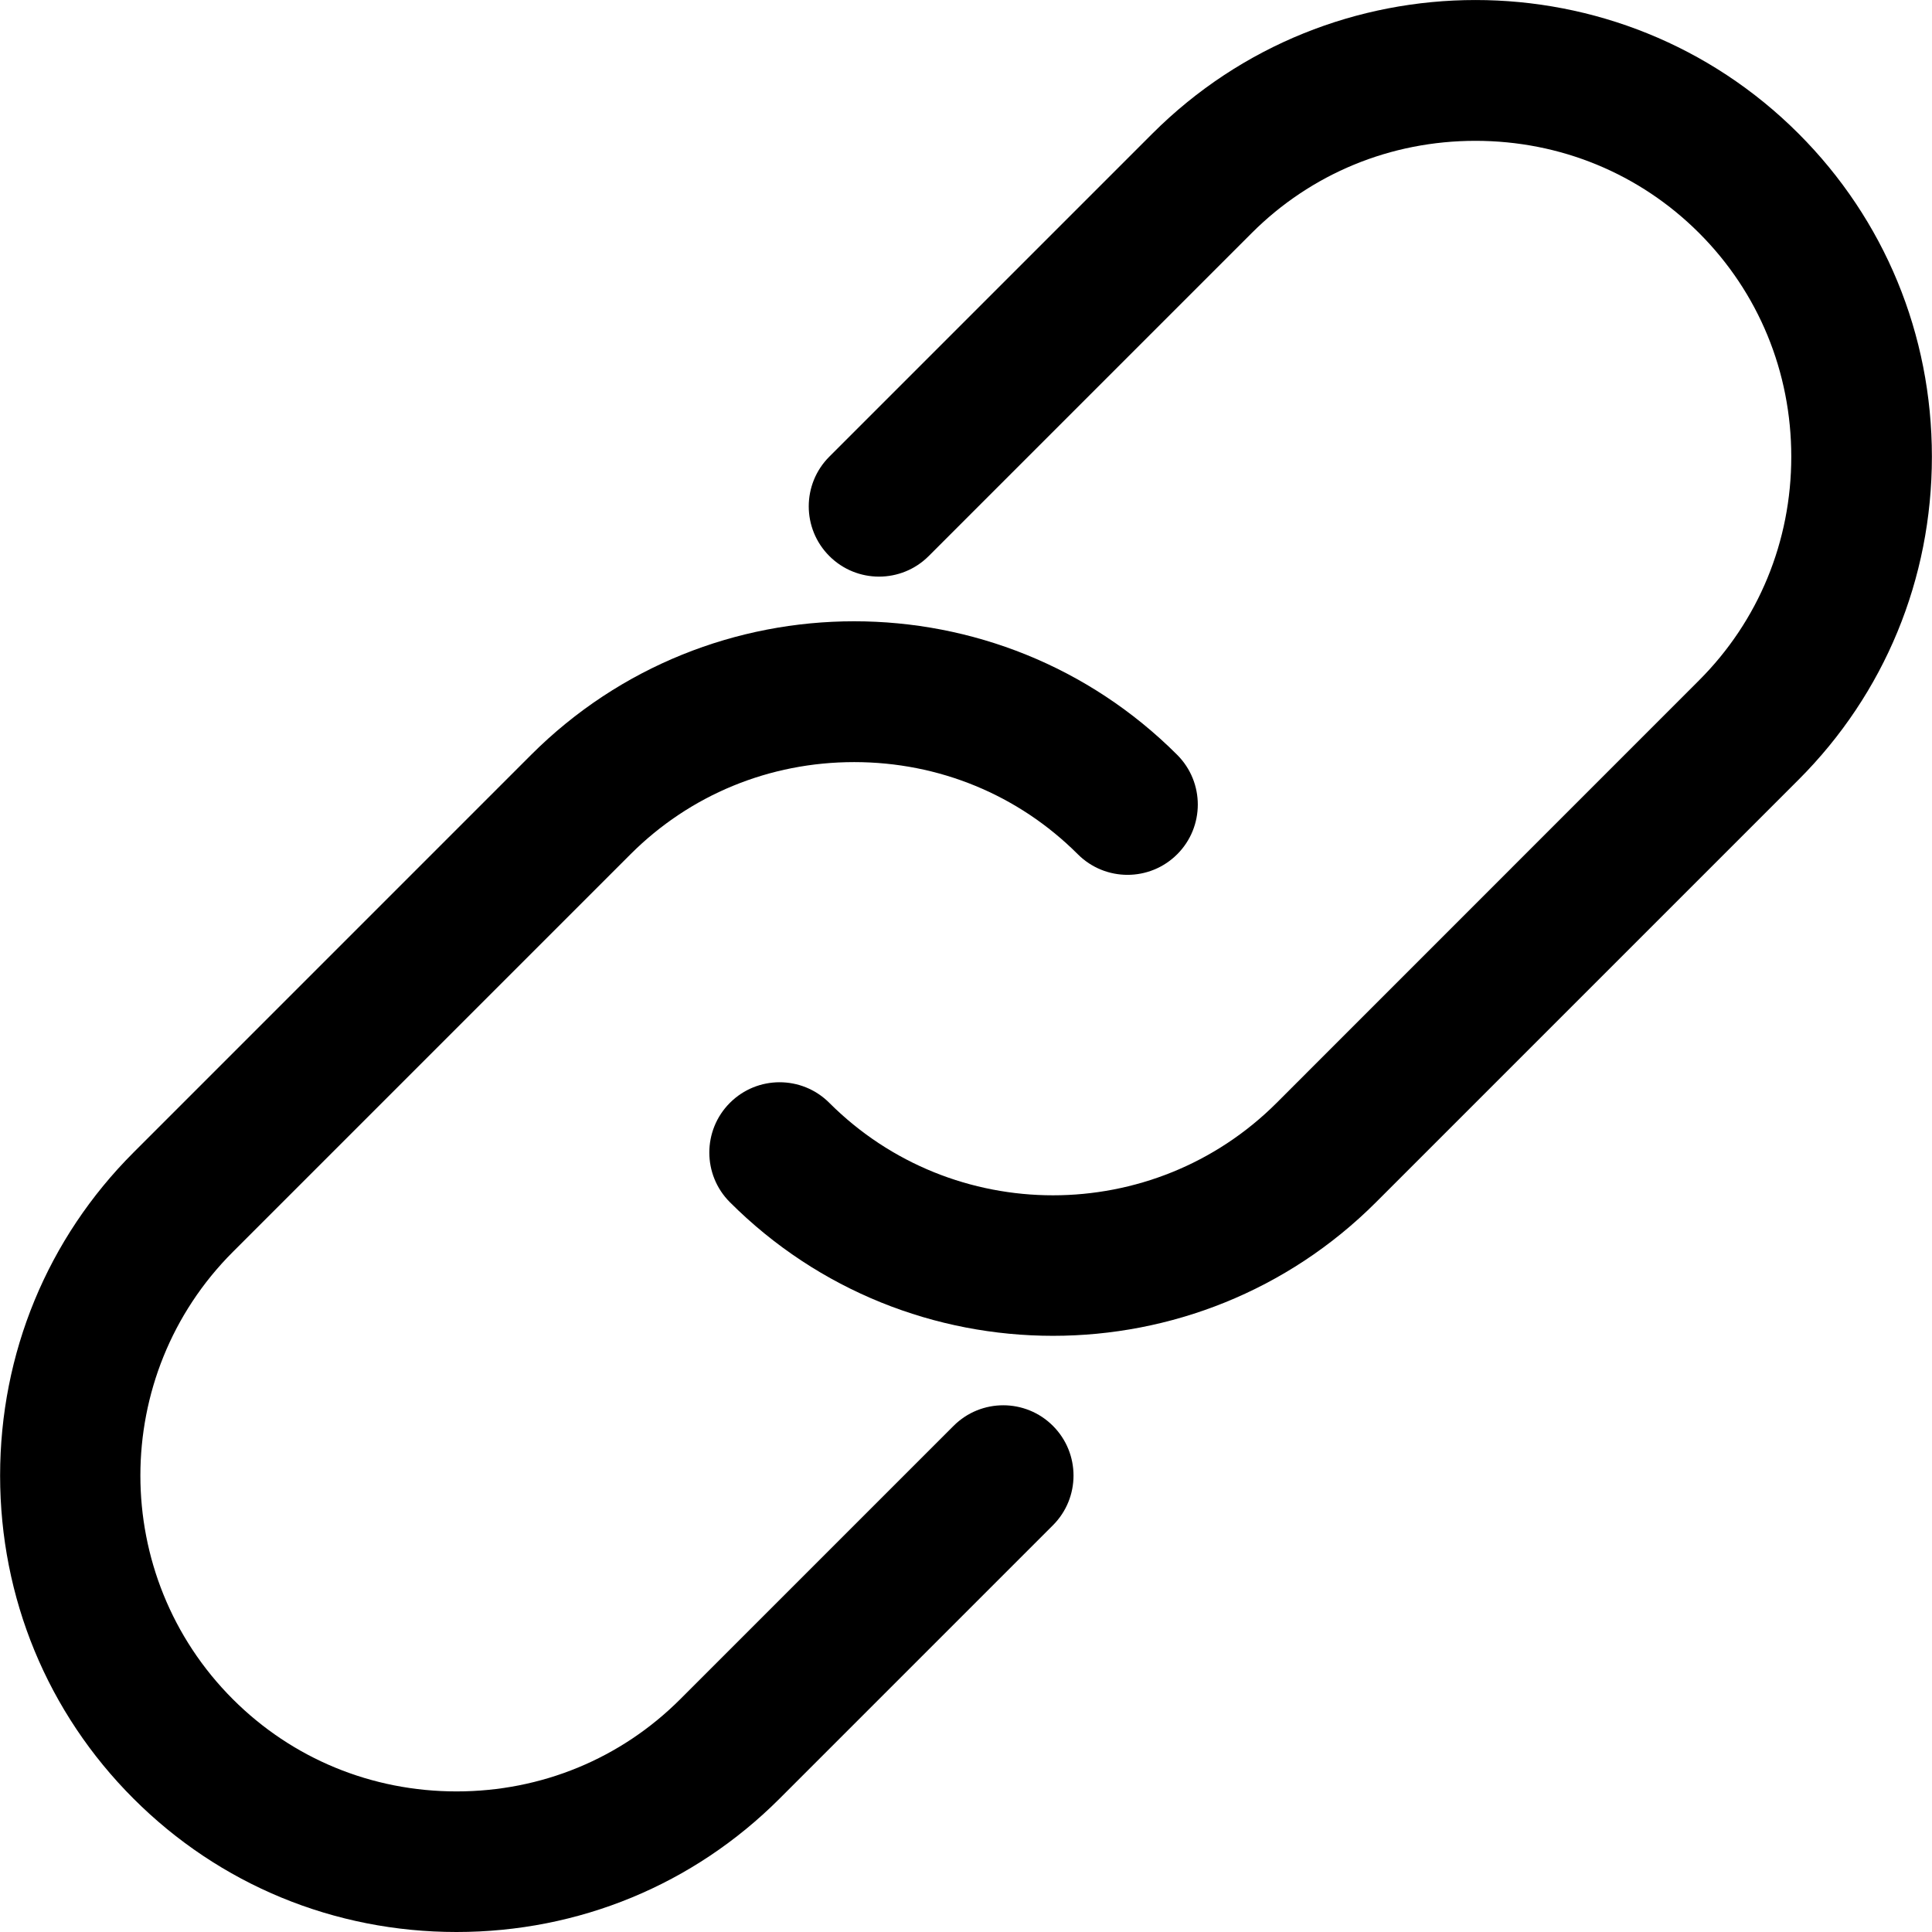
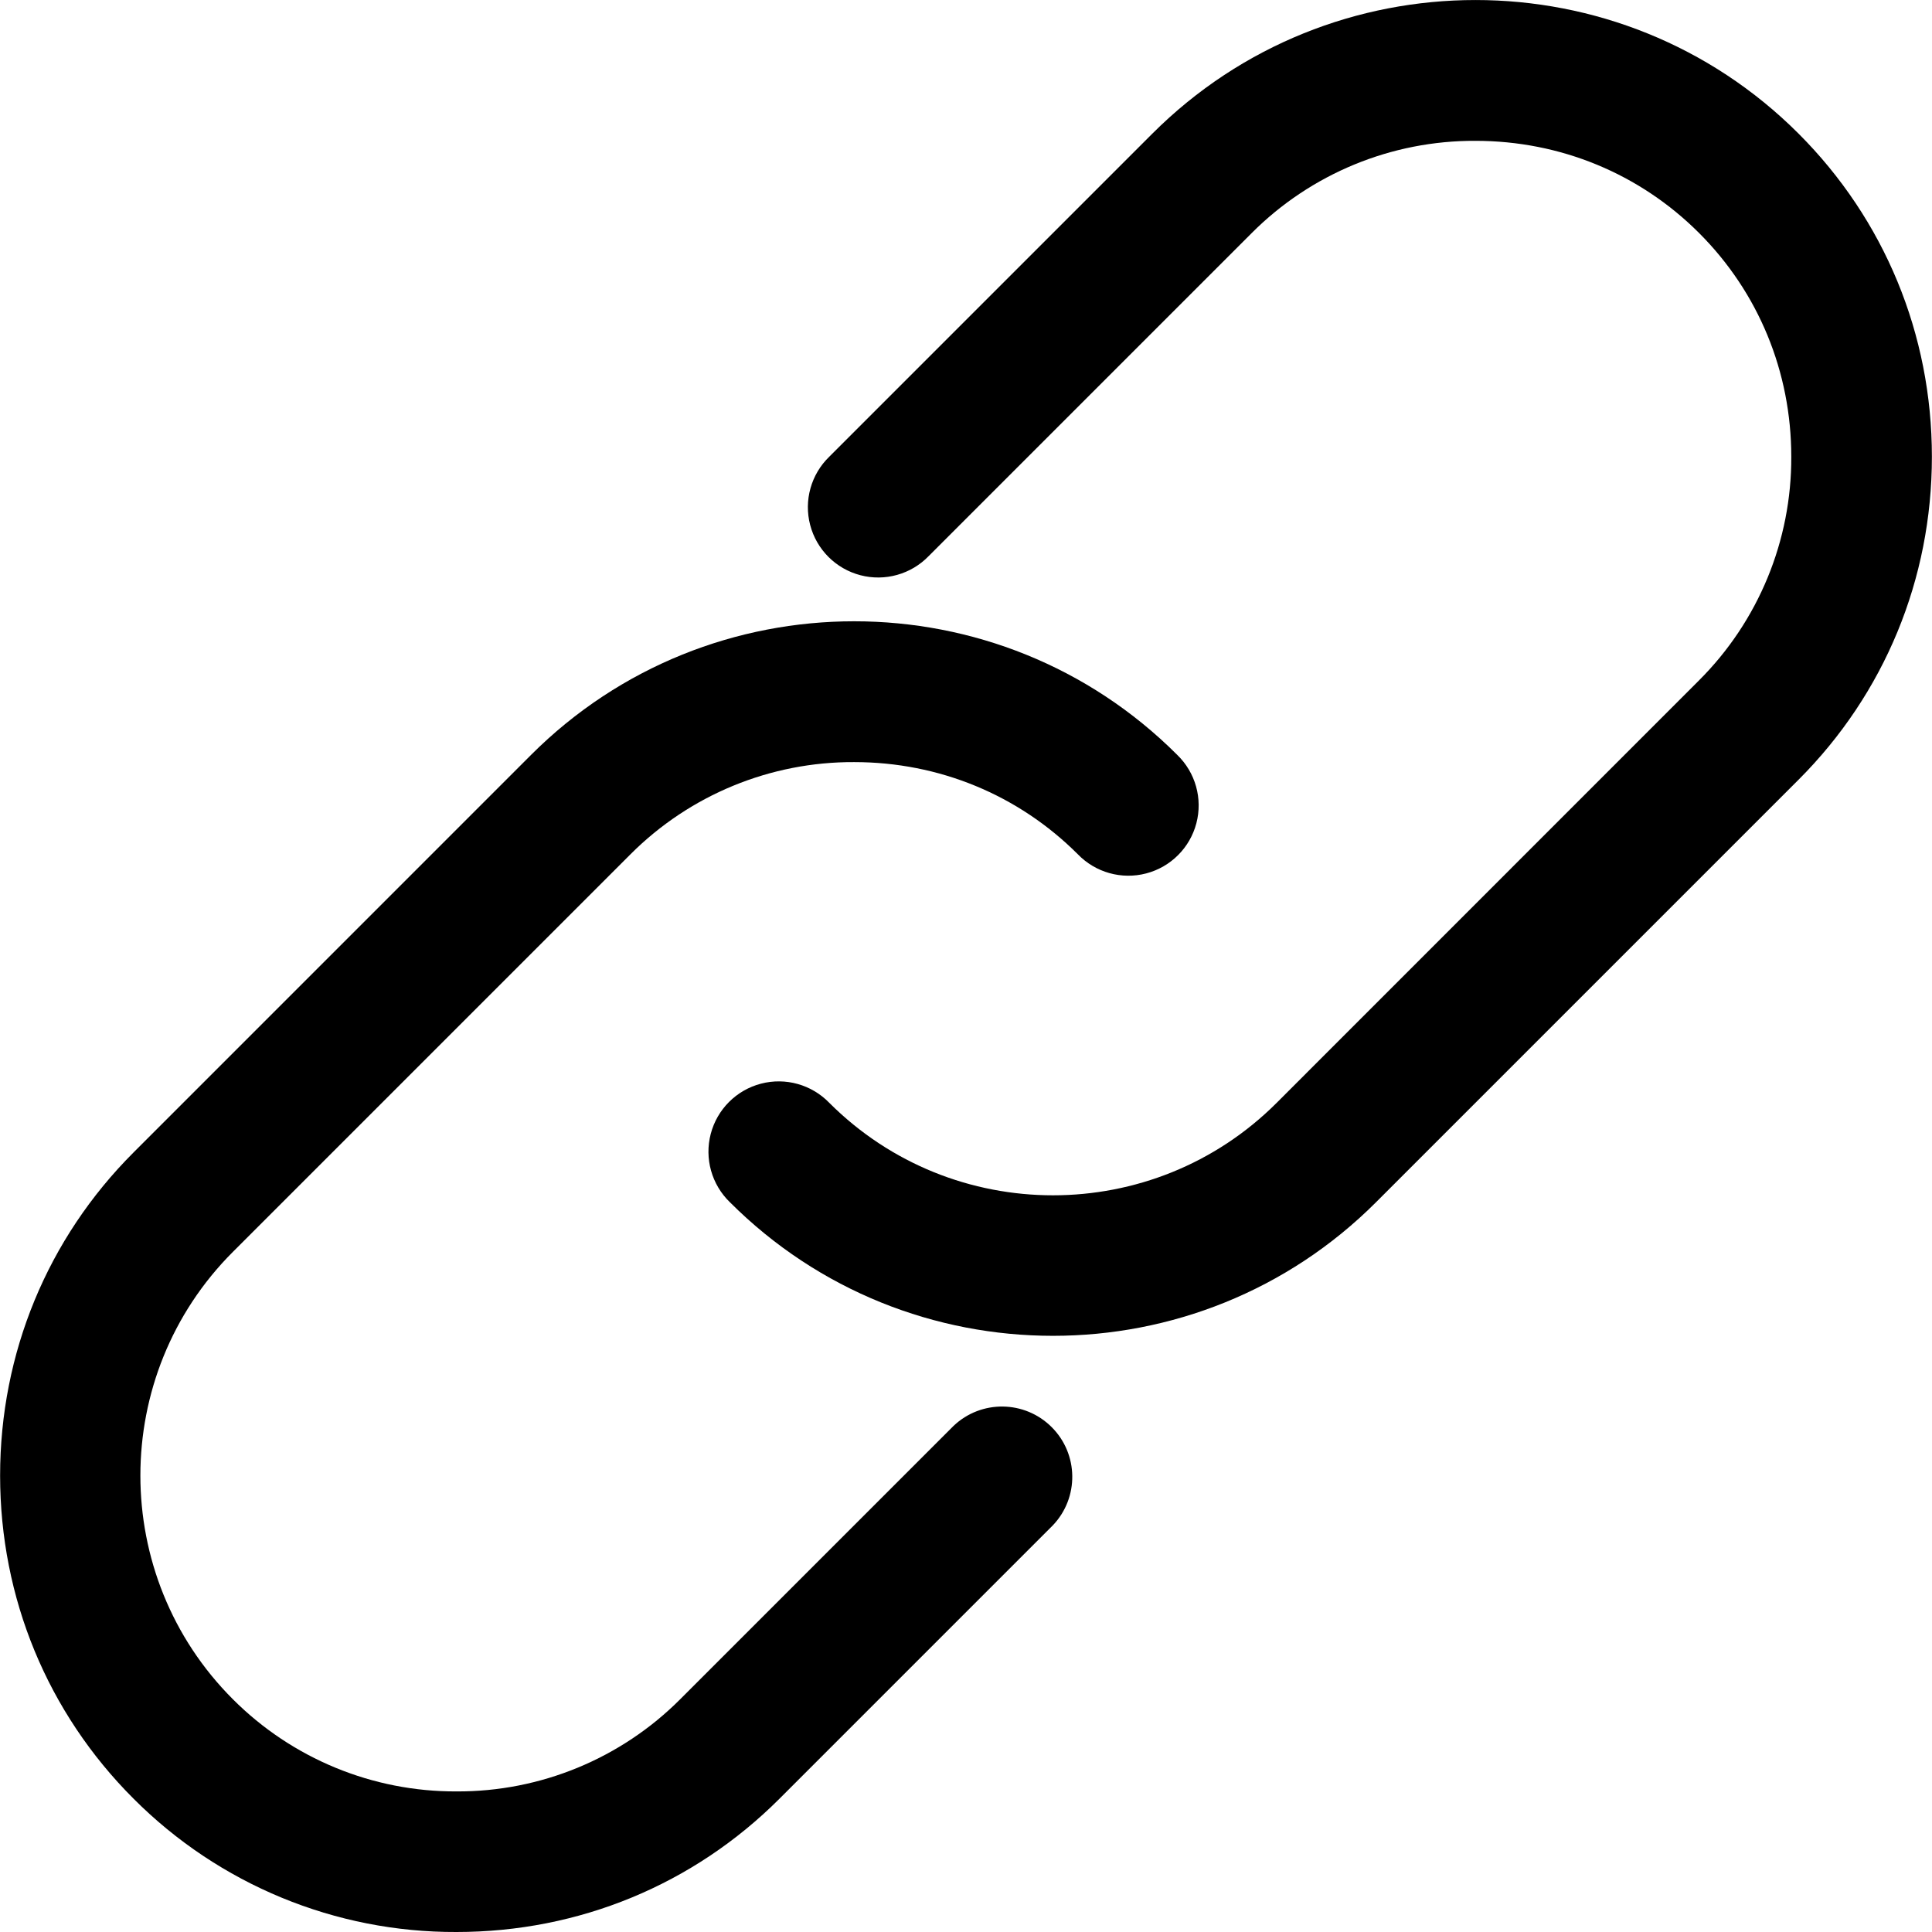
- <svg xmlns="http://www.w3.org/2000/svg" version="1.1" viewBox="0 0 54.971 54.971" style="enable-background:new 0 0 54.971 54.971;" xml:space="preserve">
-   <path d="M51.173,3.801c-5.068-5.068-13.315-5.066-18.384,0l-9.192,9.192c-0.781,0.781-0.781,2.047,0,2.828   c0.781,0.781,2.047,0.781,2.828,0l9.192-9.192c1.691-1.69,3.951-2.622,6.363-2.622c2.413,0,4.673,0.932,6.364,2.623   s2.623,3.951,2.623,6.364c0,2.412-0.932,4.672-2.623,6.363L36.325,31.379c-3.51,3.508-9.219,3.508-12.729,0   c-0.781-0.781-2.047-0.781-2.828,0s-0.781,2.048,0,2.828c2.534,2.534,5.863,3.801,9.192,3.801s6.658-1.267,9.192-3.801   l12.021-12.021c2.447-2.446,3.795-5.711,3.795-9.192C54.968,9.512,53.62,6.248,51.173,3.801z" />
-   <path d="M27.132,40.57l-7.778,7.778c-1.691,1.691-3.951,2.623-6.364,2.623c-2.412,0-4.673-0.932-6.364-2.623   c-3.509-3.509-3.509-9.219,0-12.728L17.94,24.306c1.691-1.69,3.951-2.622,6.364-2.622c2.412,0,4.672,0.932,6.363,2.622   c0.781,0.781,2.047,0.781,2.828,0s0.781-2.047,0-2.828c-5.067-5.067-13.314-5.068-18.384,0L3.797,32.793   c-2.446,2.446-3.794,5.711-3.794,9.192c0,3.48,1.348,6.745,3.795,9.191c2.446,2.447,5.711,3.795,9.191,3.795   c3.481,0,6.746-1.348,9.192-3.795l7.778-7.778c0.781-0.781,0.781-2.047,0-2.828S27.913,39.789,27.132,40.57z" />
+ <svg xmlns="http://www.w3.org/2000/svg" viewBox="0 0 54.971 54.971">
+   <path d="M51.173 3.801c-5.068-5.068-13.315-5.066-18.384 0l-9.192 9.192a2 2 0 1 0 2.828 2.828l9.192-9.192a8.938 8.938 0 0 1 6.363-2.622c2.413 0 4.673.932 6.364 2.623s2.623 3.951 2.623 6.364a8.934 8.934 0 0 1-2.623 6.363L36.325 31.379c-3.51 3.508-9.219 3.508-12.729 0a2 2 0 1 0-2.828 2.828c2.534 2.534 5.863 3.801 9.192 3.801s6.658-1.267 9.192-3.801l12.021-12.021c2.447-2.446 3.795-5.711 3.795-9.192 0-3.482-1.348-6.746-3.795-9.193z" />
+   <path d="M27.132 40.57l-7.778 7.778a8.935 8.935 0 0 1-6.364 2.623 8.937 8.937 0 0 1-6.364-2.623c-3.509-3.509-3.509-9.219 0-12.728L17.94 24.306a8.938 8.938 0 0 1 6.364-2.622c2.412 0 4.672.932 6.363 2.622a2 2 0 1 0 2.828-2.828c-5.067-5.067-13.314-5.068-18.384 0L3.797 32.793C1.351 35.239.003 38.504.003 41.985c0 3.48 1.348 6.745 3.795 9.191a12.905 12.905 0 0 0 9.191 3.795c3.481 0 6.746-1.348 9.192-3.795l7.778-7.778a2 2 0 0 0-2.827-2.828z" />
</svg>
